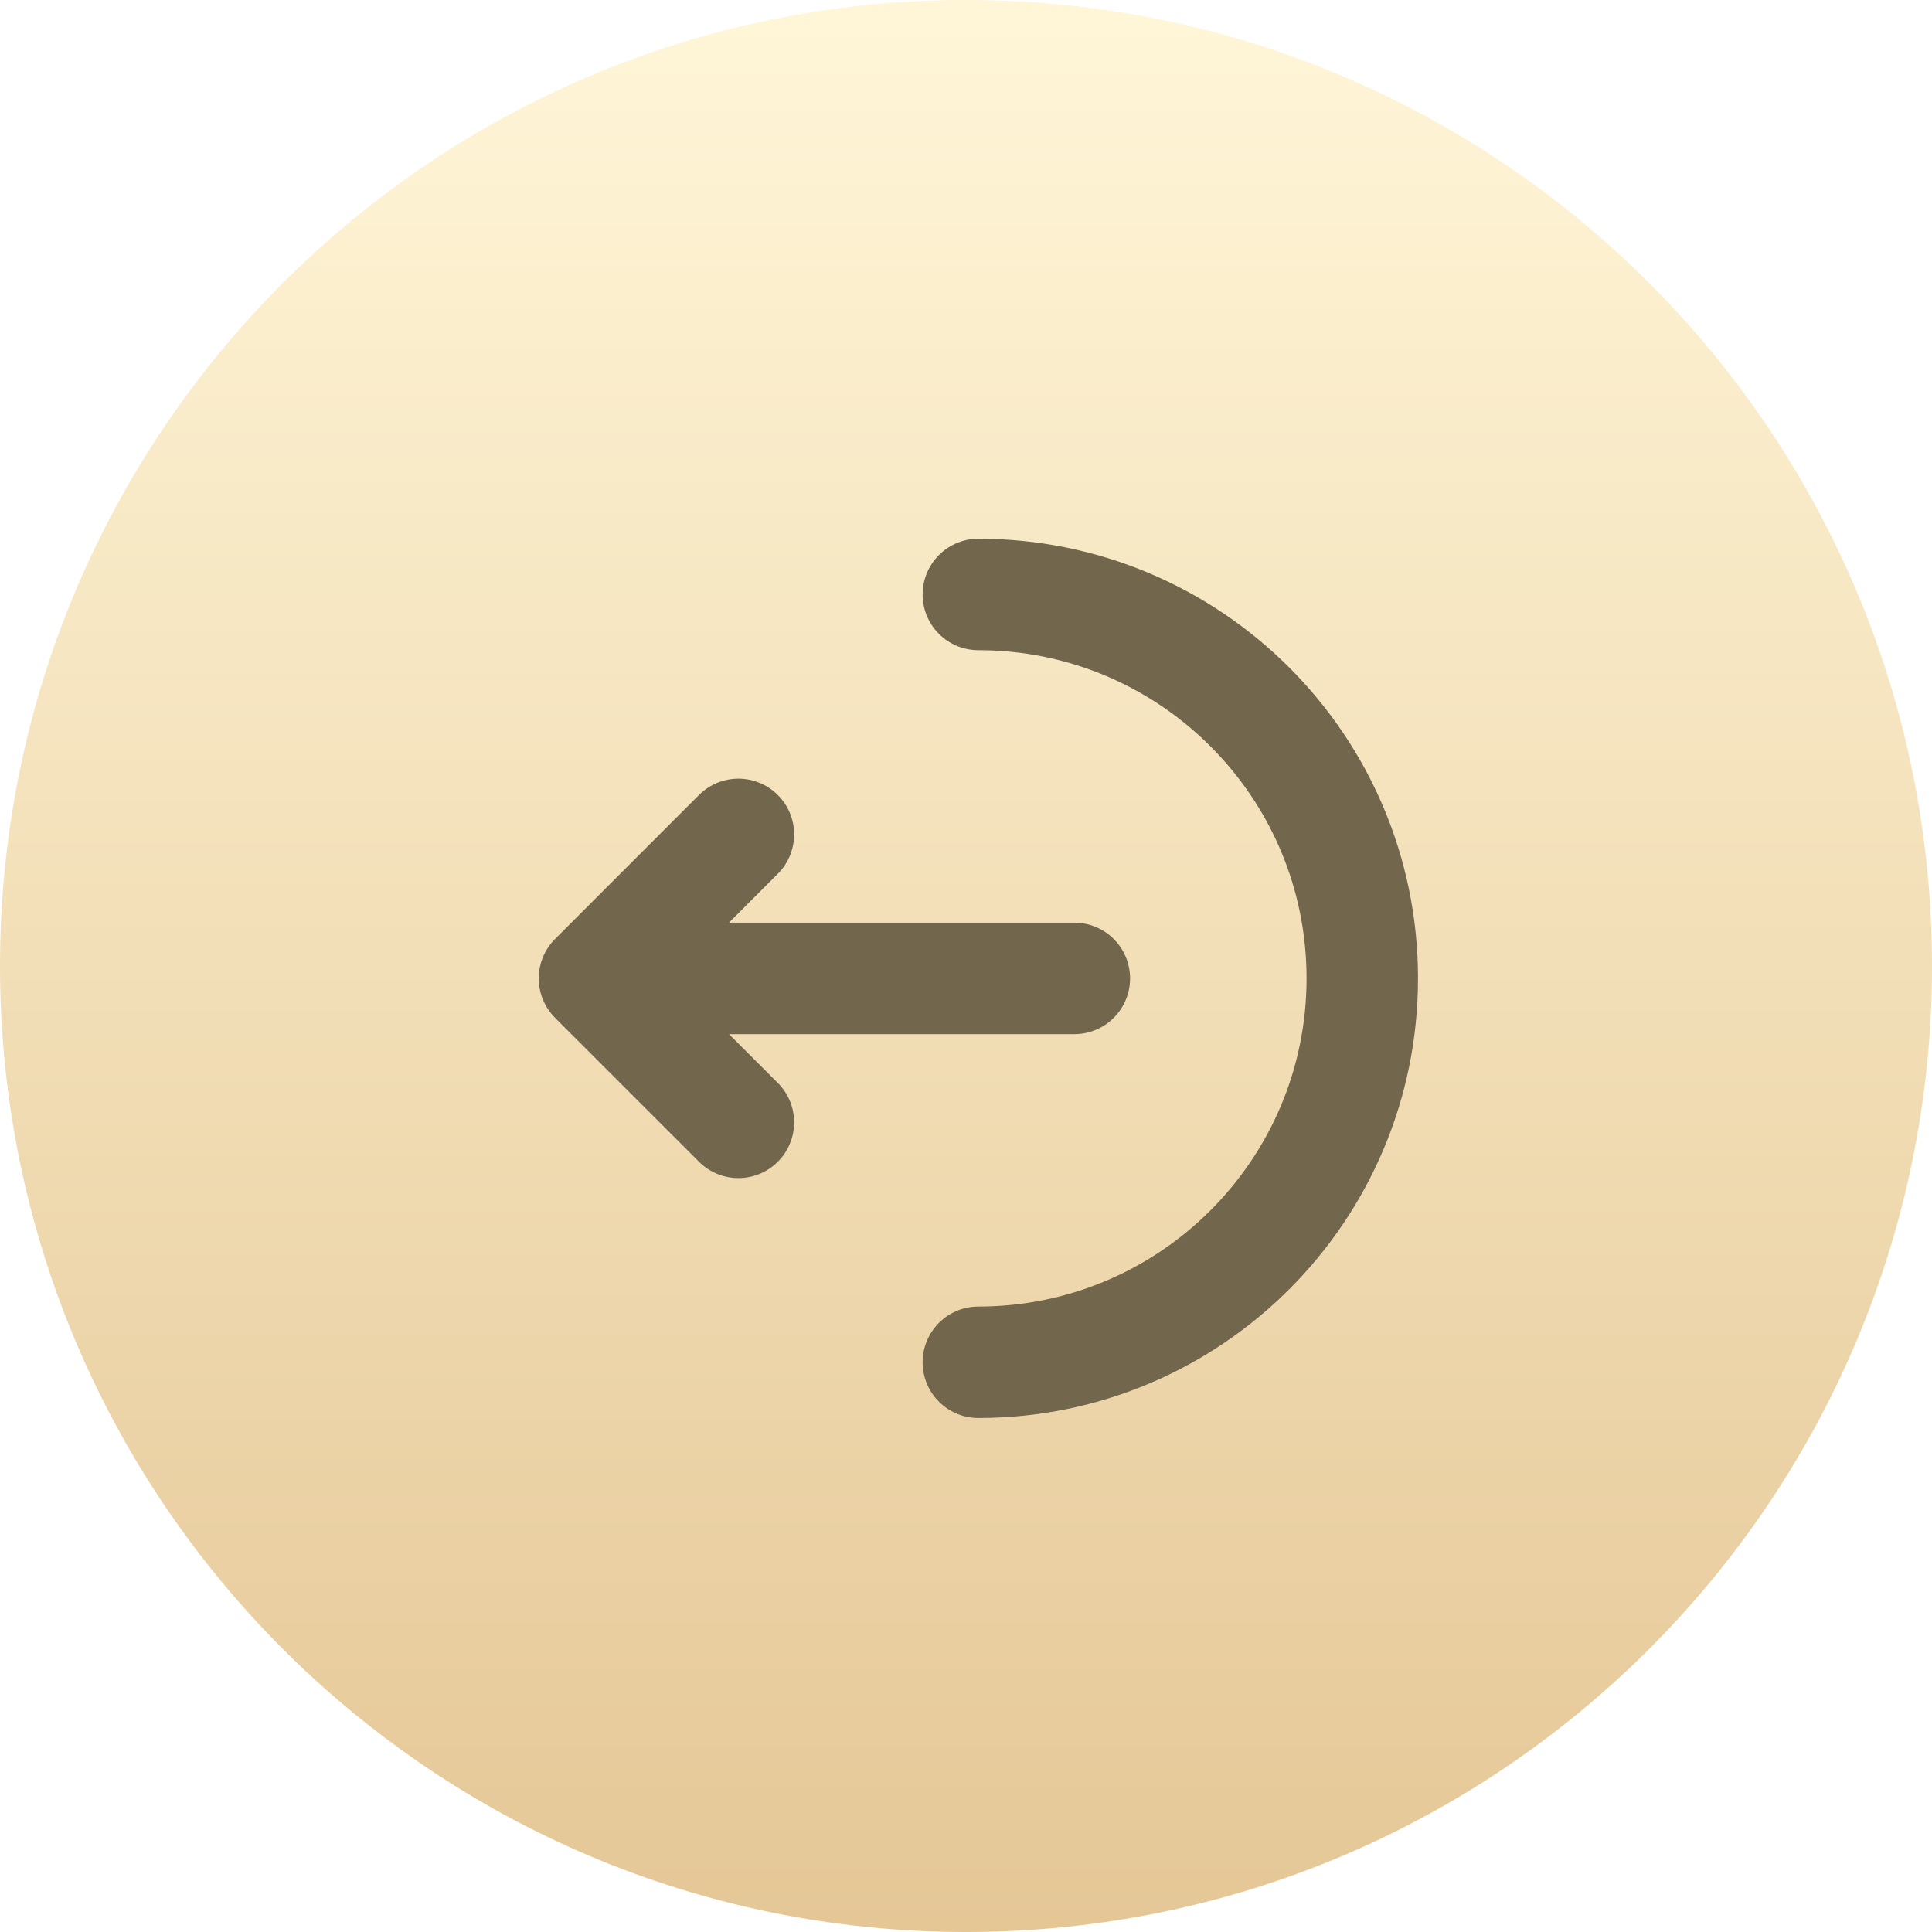
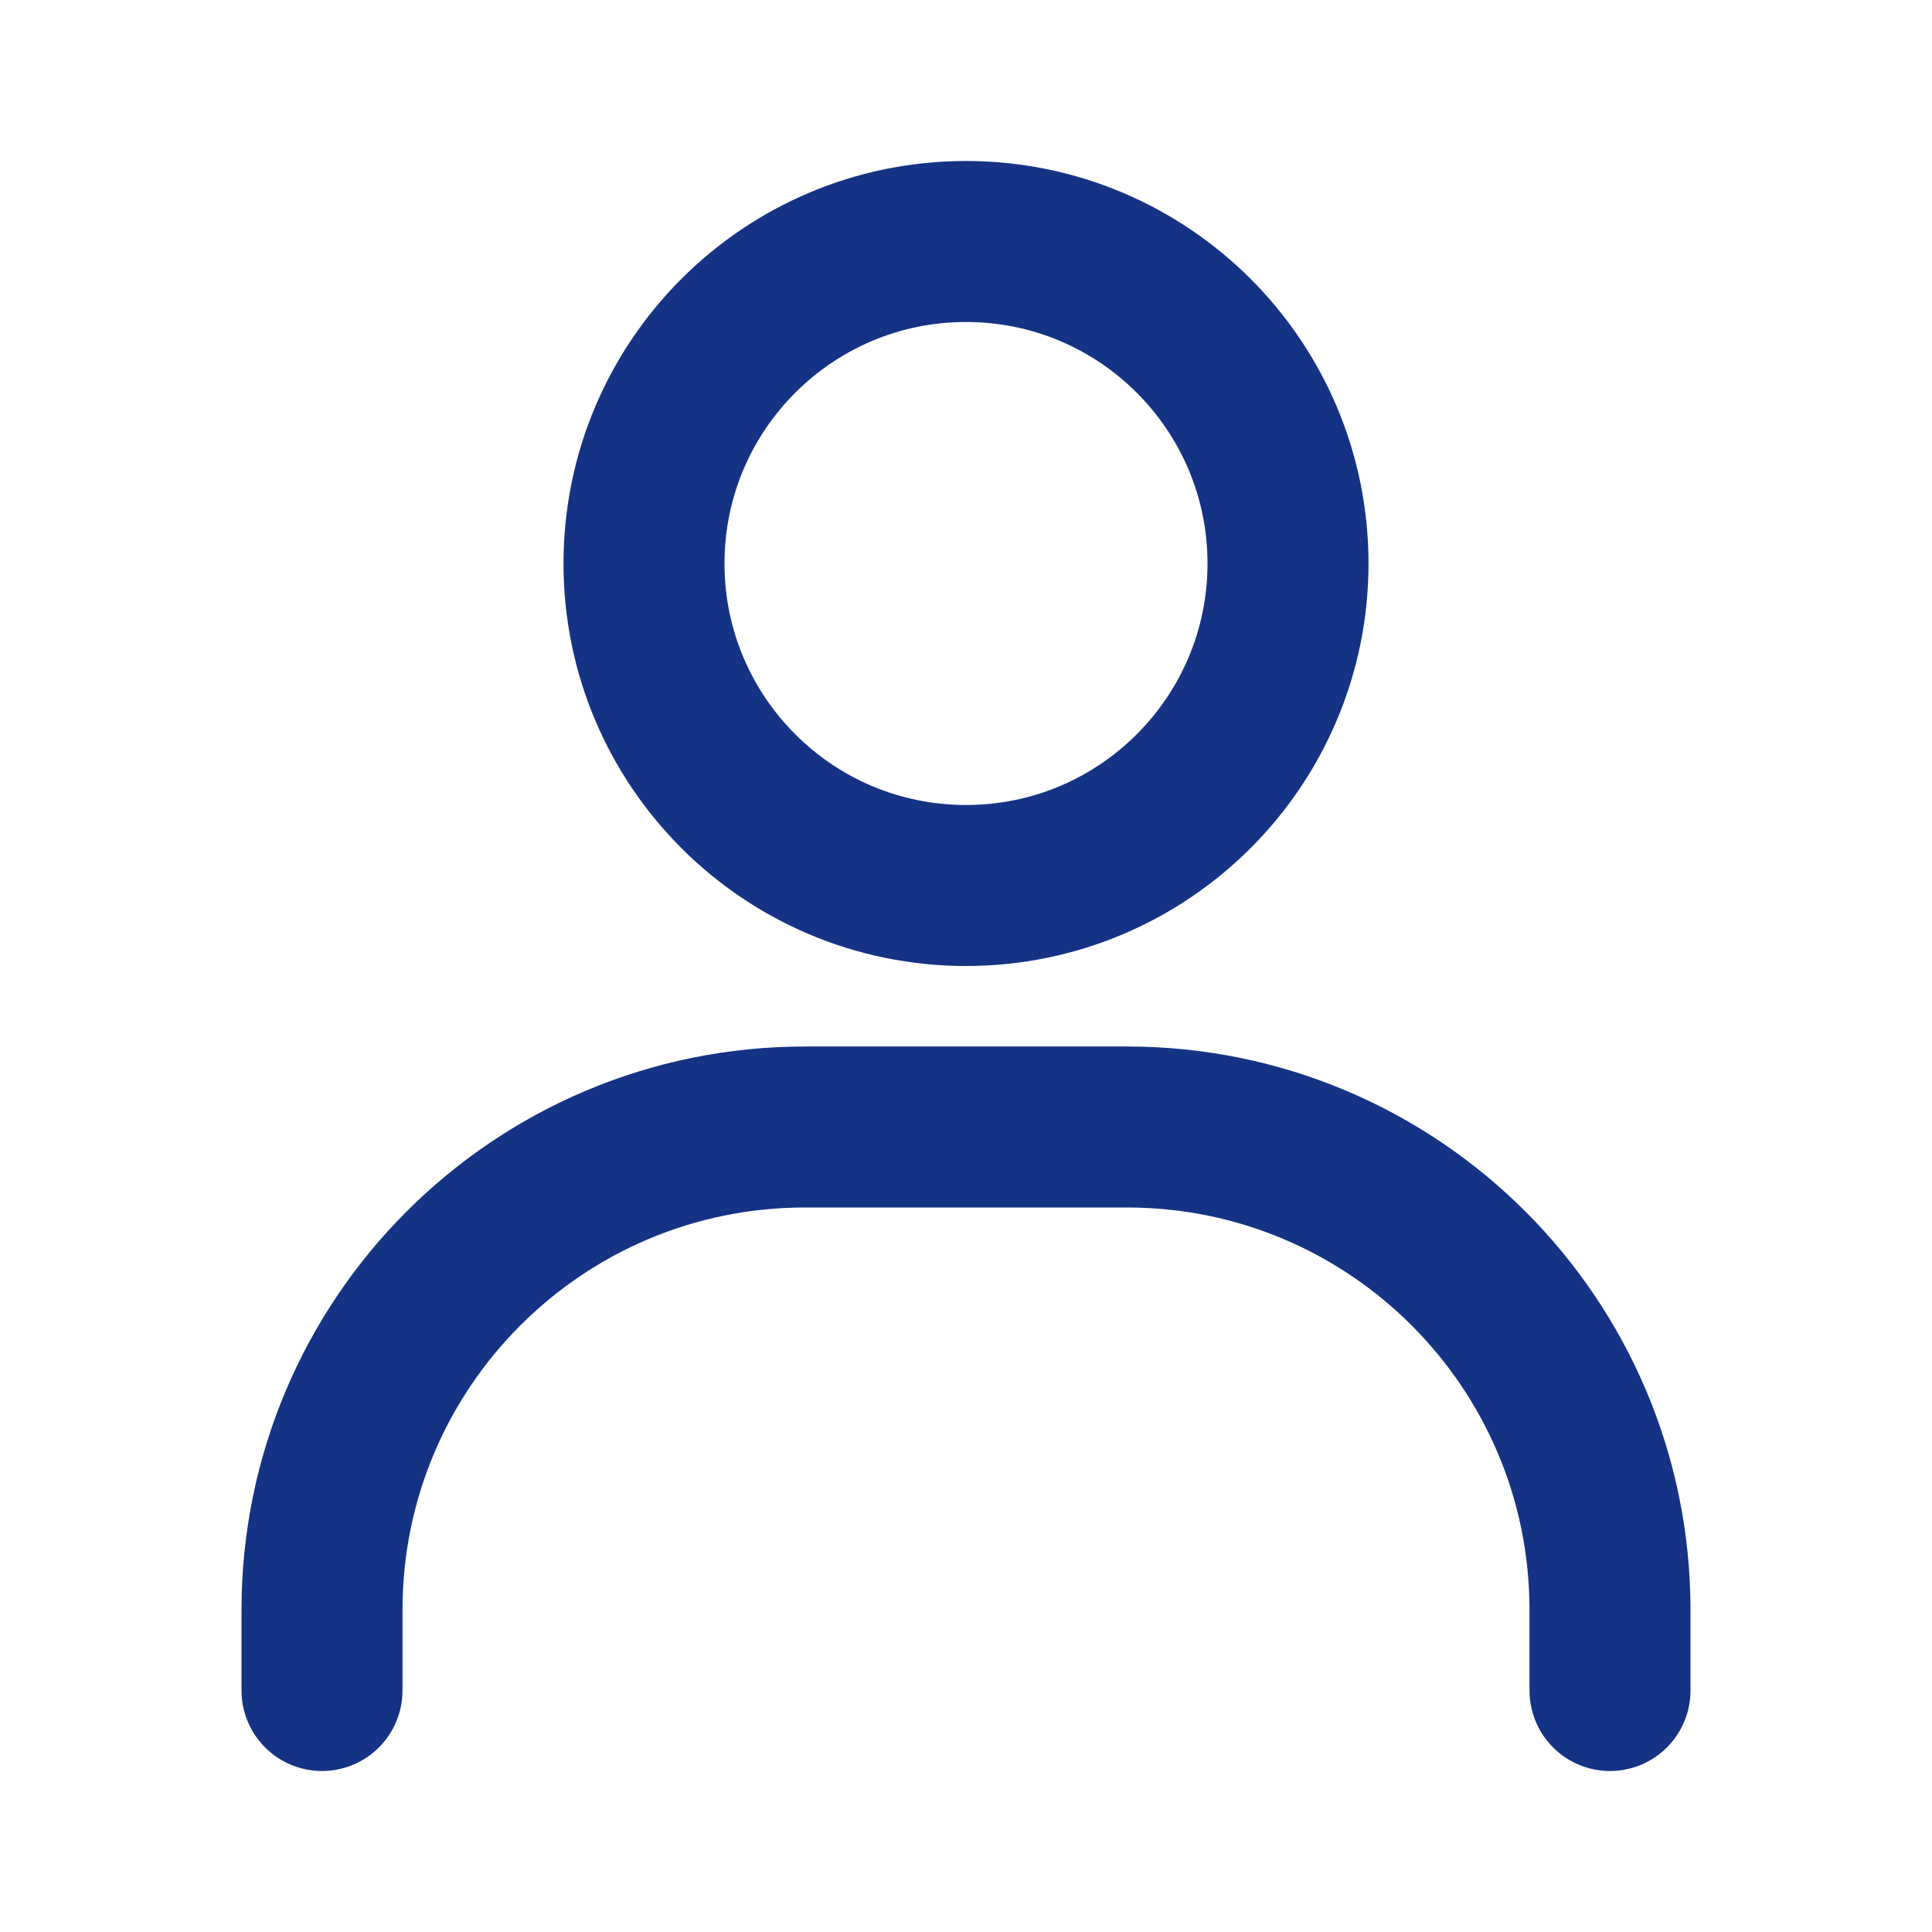
- <svg xmlns="http://www.w3.org/2000/svg" width="26" height="26" viewBox="0 0 26 26" fill="none">
-   <circle cx="13" cy="13" r="13" fill="url(#paint0_linear_441_496)" />
-   <path d="M13.166 18.333C16.02 18.333 18.333 16.02 18.333 13.167C18.333 10.313 16.02 8 13.166 8" stroke="#72664C" stroke-width="1.5" stroke-linecap="round" />
-   <path d="M14.458 13.167H8M8 13.167L9.937 11.229M8 13.167L9.937 15.104" stroke="#72664C" stroke-width="1.5" stroke-linecap="round" stroke-linejoin="round" />
-   <defs>
-     <linearGradient id="paint0_linear_441_496" x1="13" y1="0" x2="13" y2="26" gradientUnits="userSpaceOnUse">
-       <stop stop-color="#FFF6D8" />
-       <stop offset="1" stop-color="#E5C796" />
-     </linearGradient>
-   </defs>
+ <svg xmlns="http://www.w3.org/2000/svg" width="24" height="24" viewBox="0 0 24 24" fill="none">
+   <path d="M4 21V20C4 16.686 6.686 14 10 14H14C17.314 14 20 16.686 20 20V21" stroke="#143385" stroke-width="2" stroke-linecap="round" />
+   <path d="M12 11C9.791 11 8 9.209 8 7C8 4.791 9.791 3 12 3C14.209 3 16 4.791 16 7C16 9.209 14.209 11 12 11Z" stroke="#143385" stroke-width="2" stroke-linecap="round" />
</svg>
